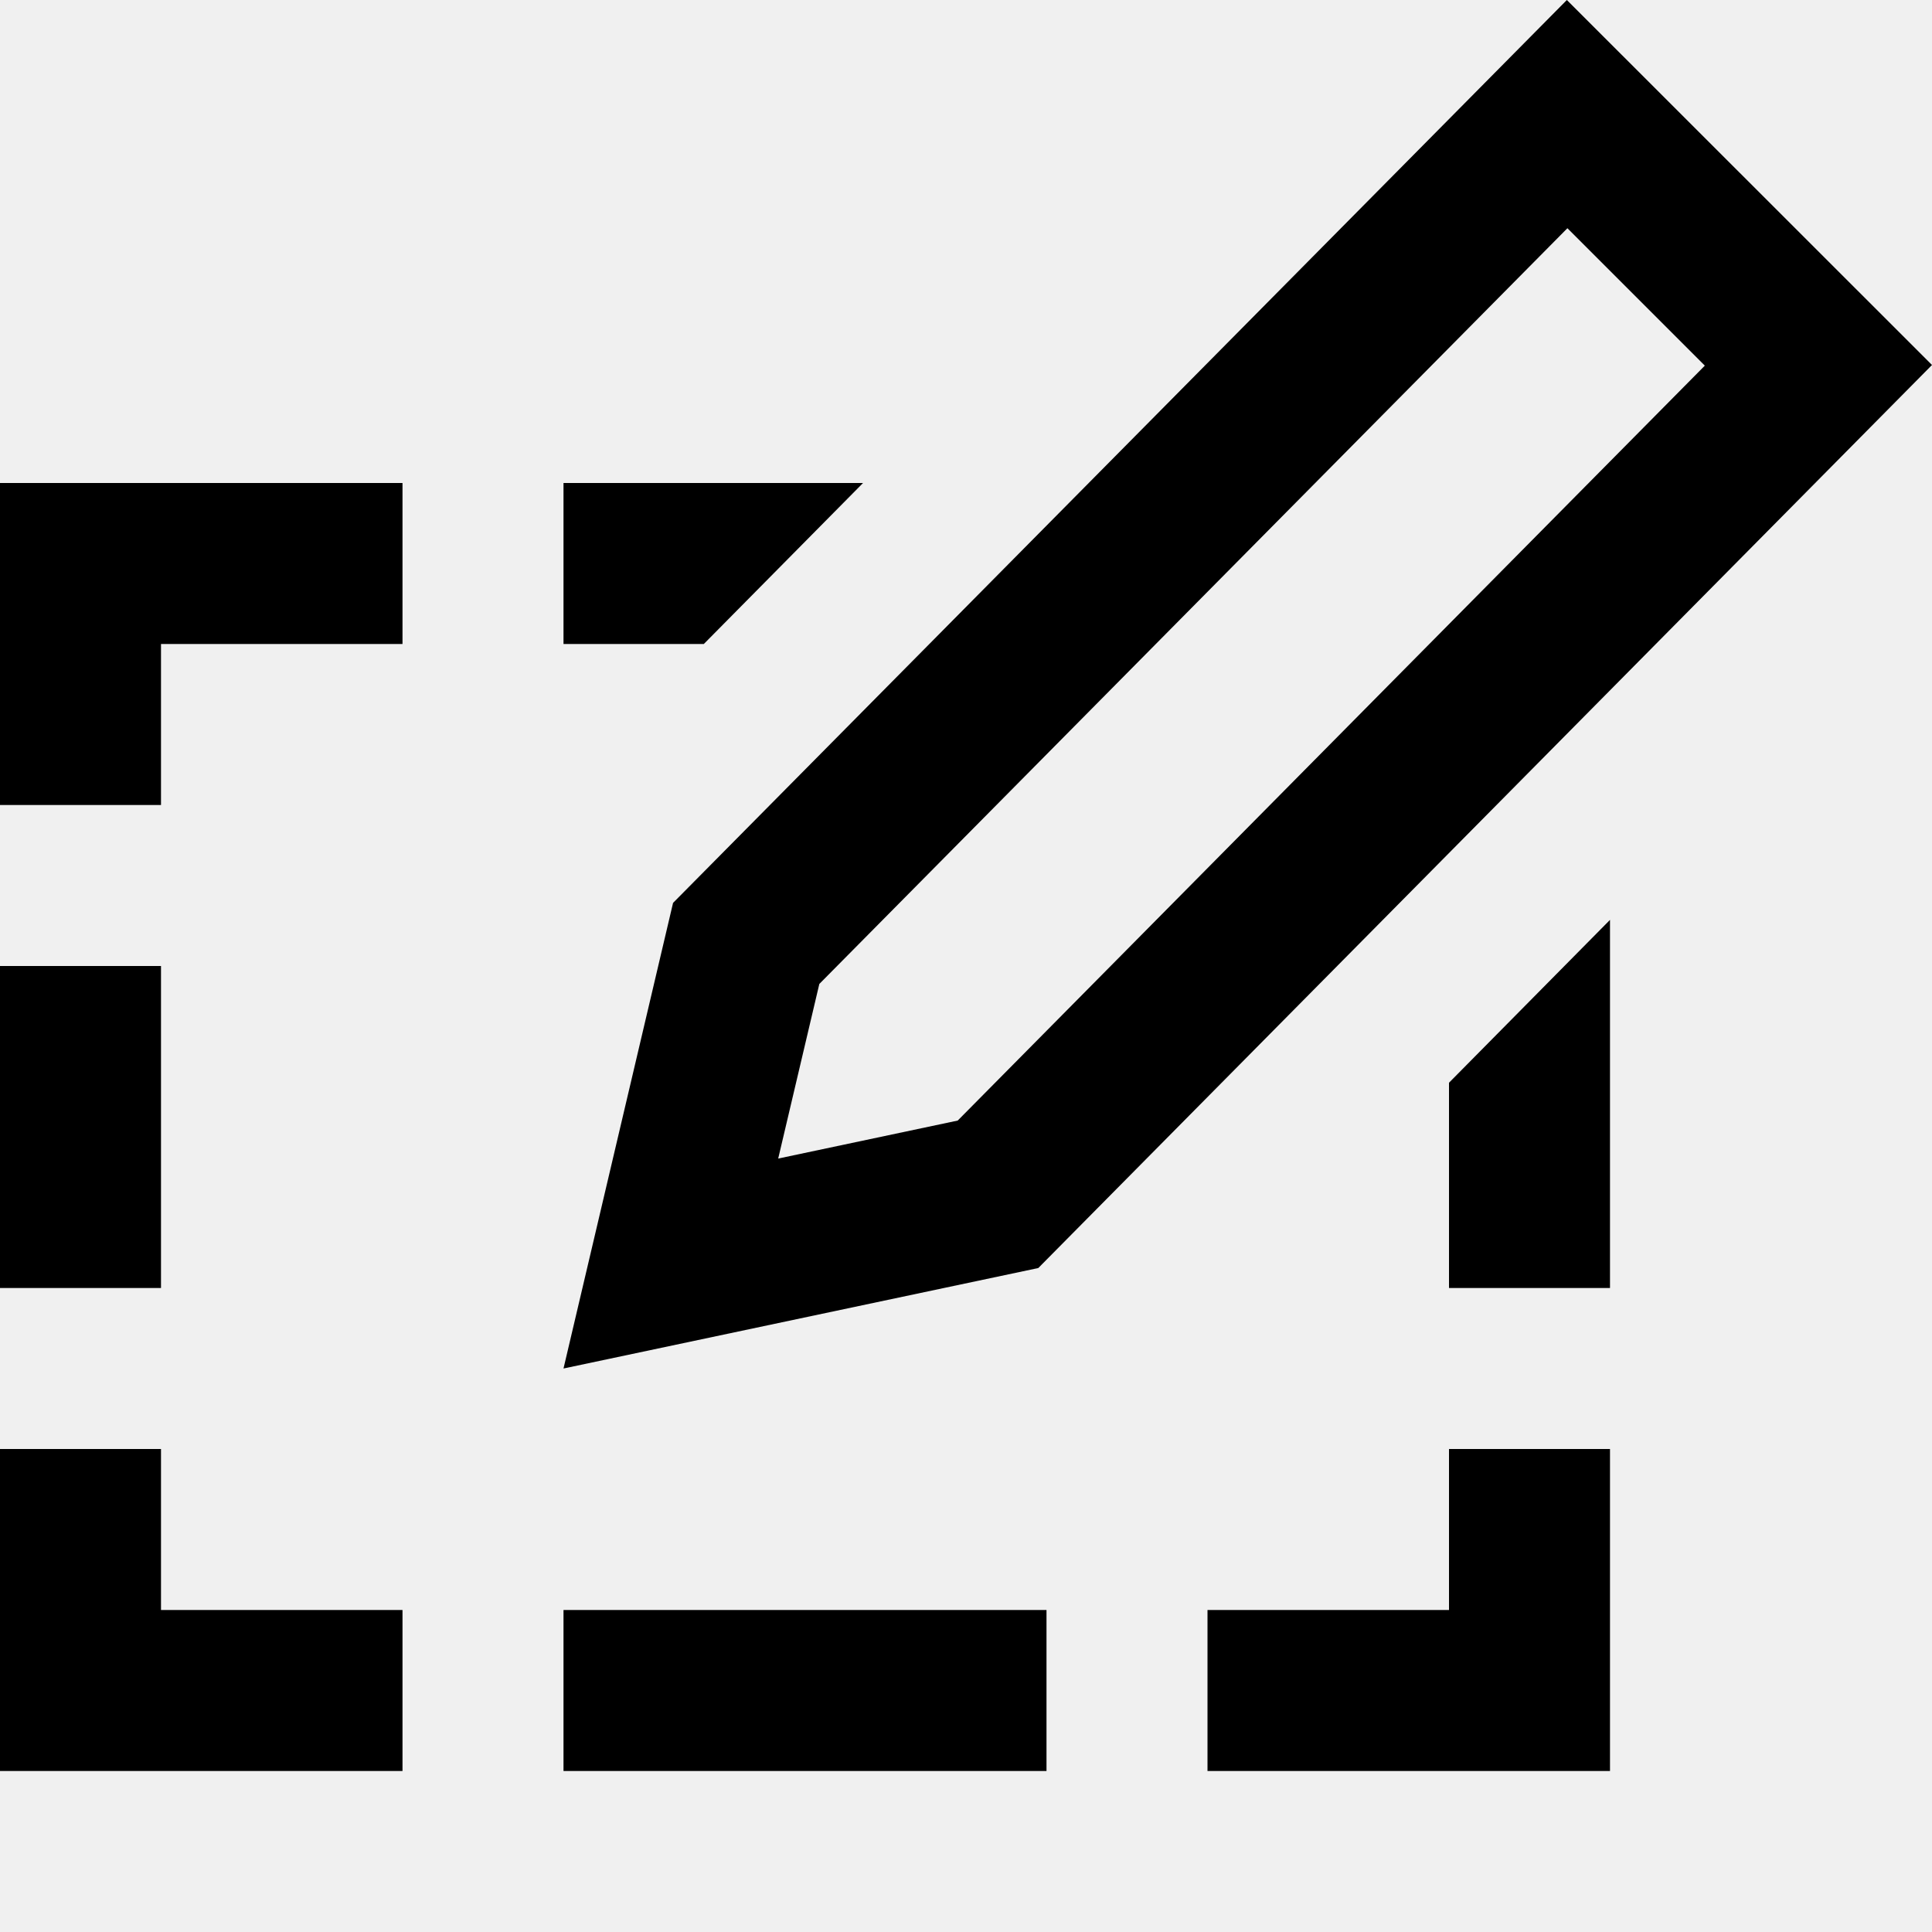
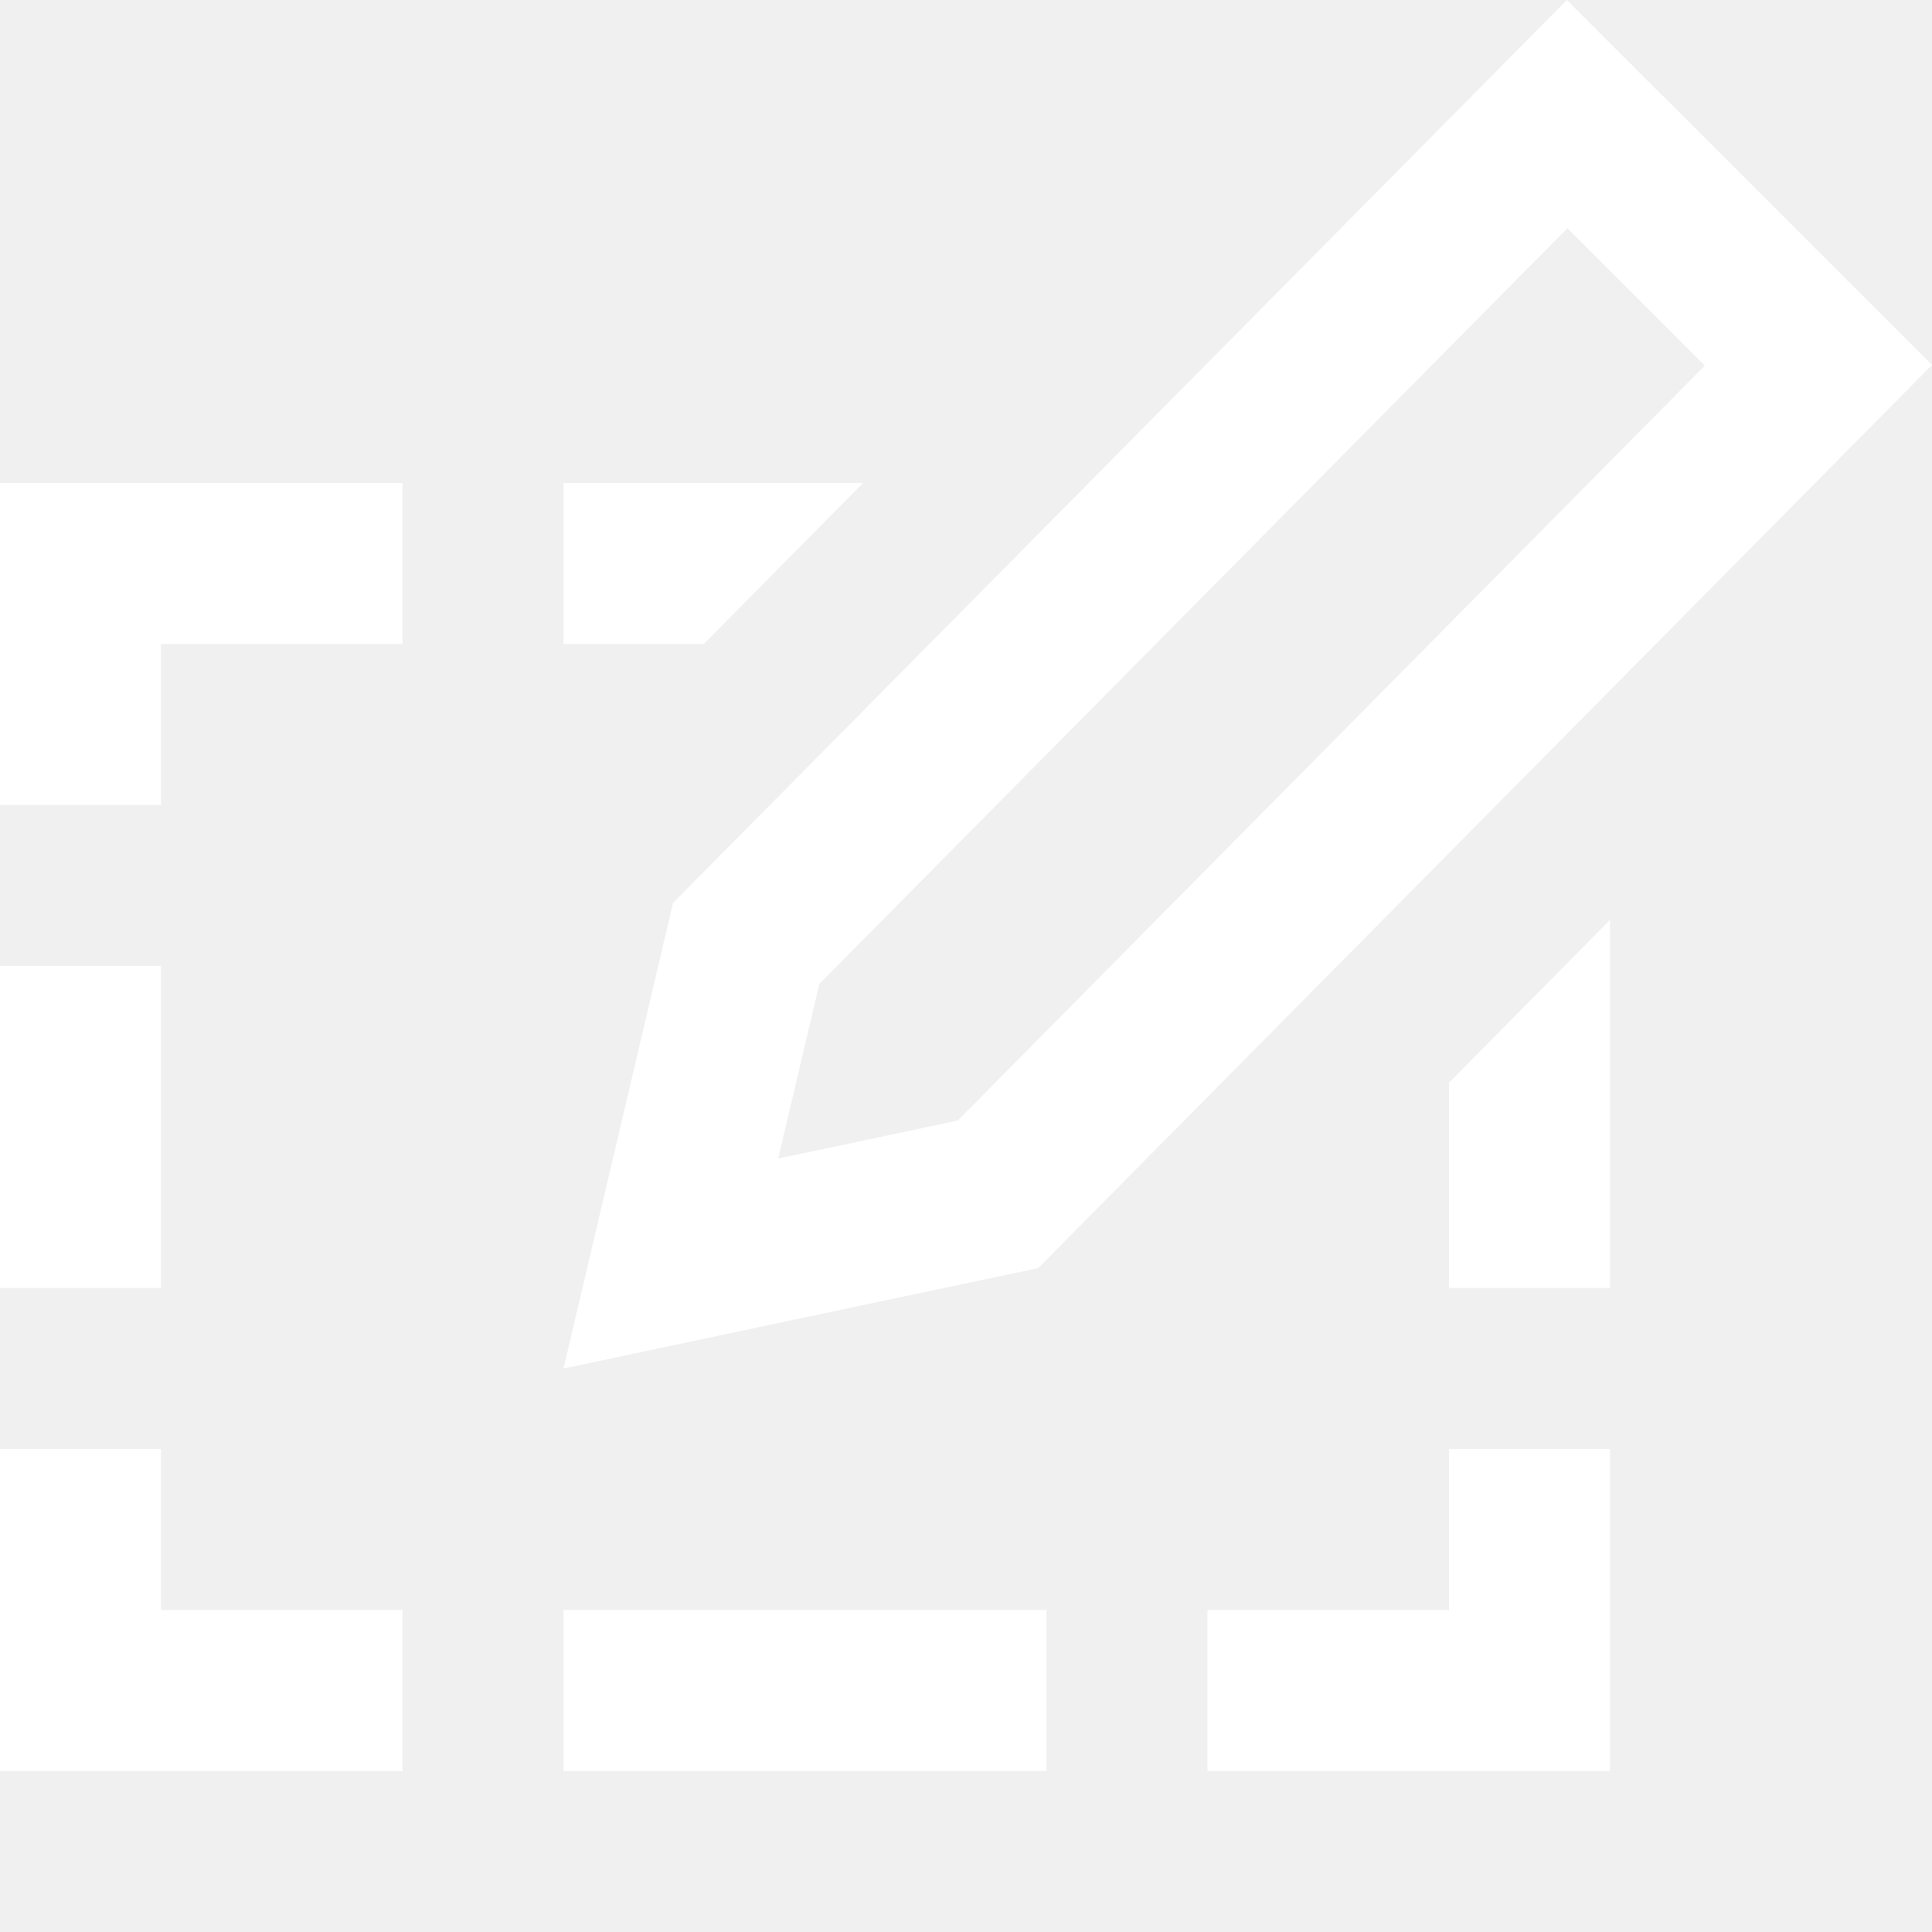
- <svg xmlns="http://www.w3.org/2000/svg" width="24" height="24" viewBox="0 0 24 24">
+ <svg xmlns="http://www.w3.org/2000/svg" width="24" height="24" viewBox="0 0 24 24" fill="white">
  <path d="M18 13.45l2-2.023v4.573h-2v-2.55zm-11-5.45h1.743l1.978-2h-3.721v2zm1.361 3.216l11.103-11.216 4.536 4.534-11.102 11.218-5.898 1.248 1.361-5.784zm1.306 3.176l2.23-.472 9.281-9.378-1.707-1.707-9.293 9.388-.511 2.169zm3.333 7.608v-2h-6v2h6zm-8-2h-3v-2h-2v4h5v-2zm13-2v2h-3v2h5v-4h-2zm-18-2h2v-4h-2v4zm2-6v-2h3v-2h-5v4h2z" />
</svg>
